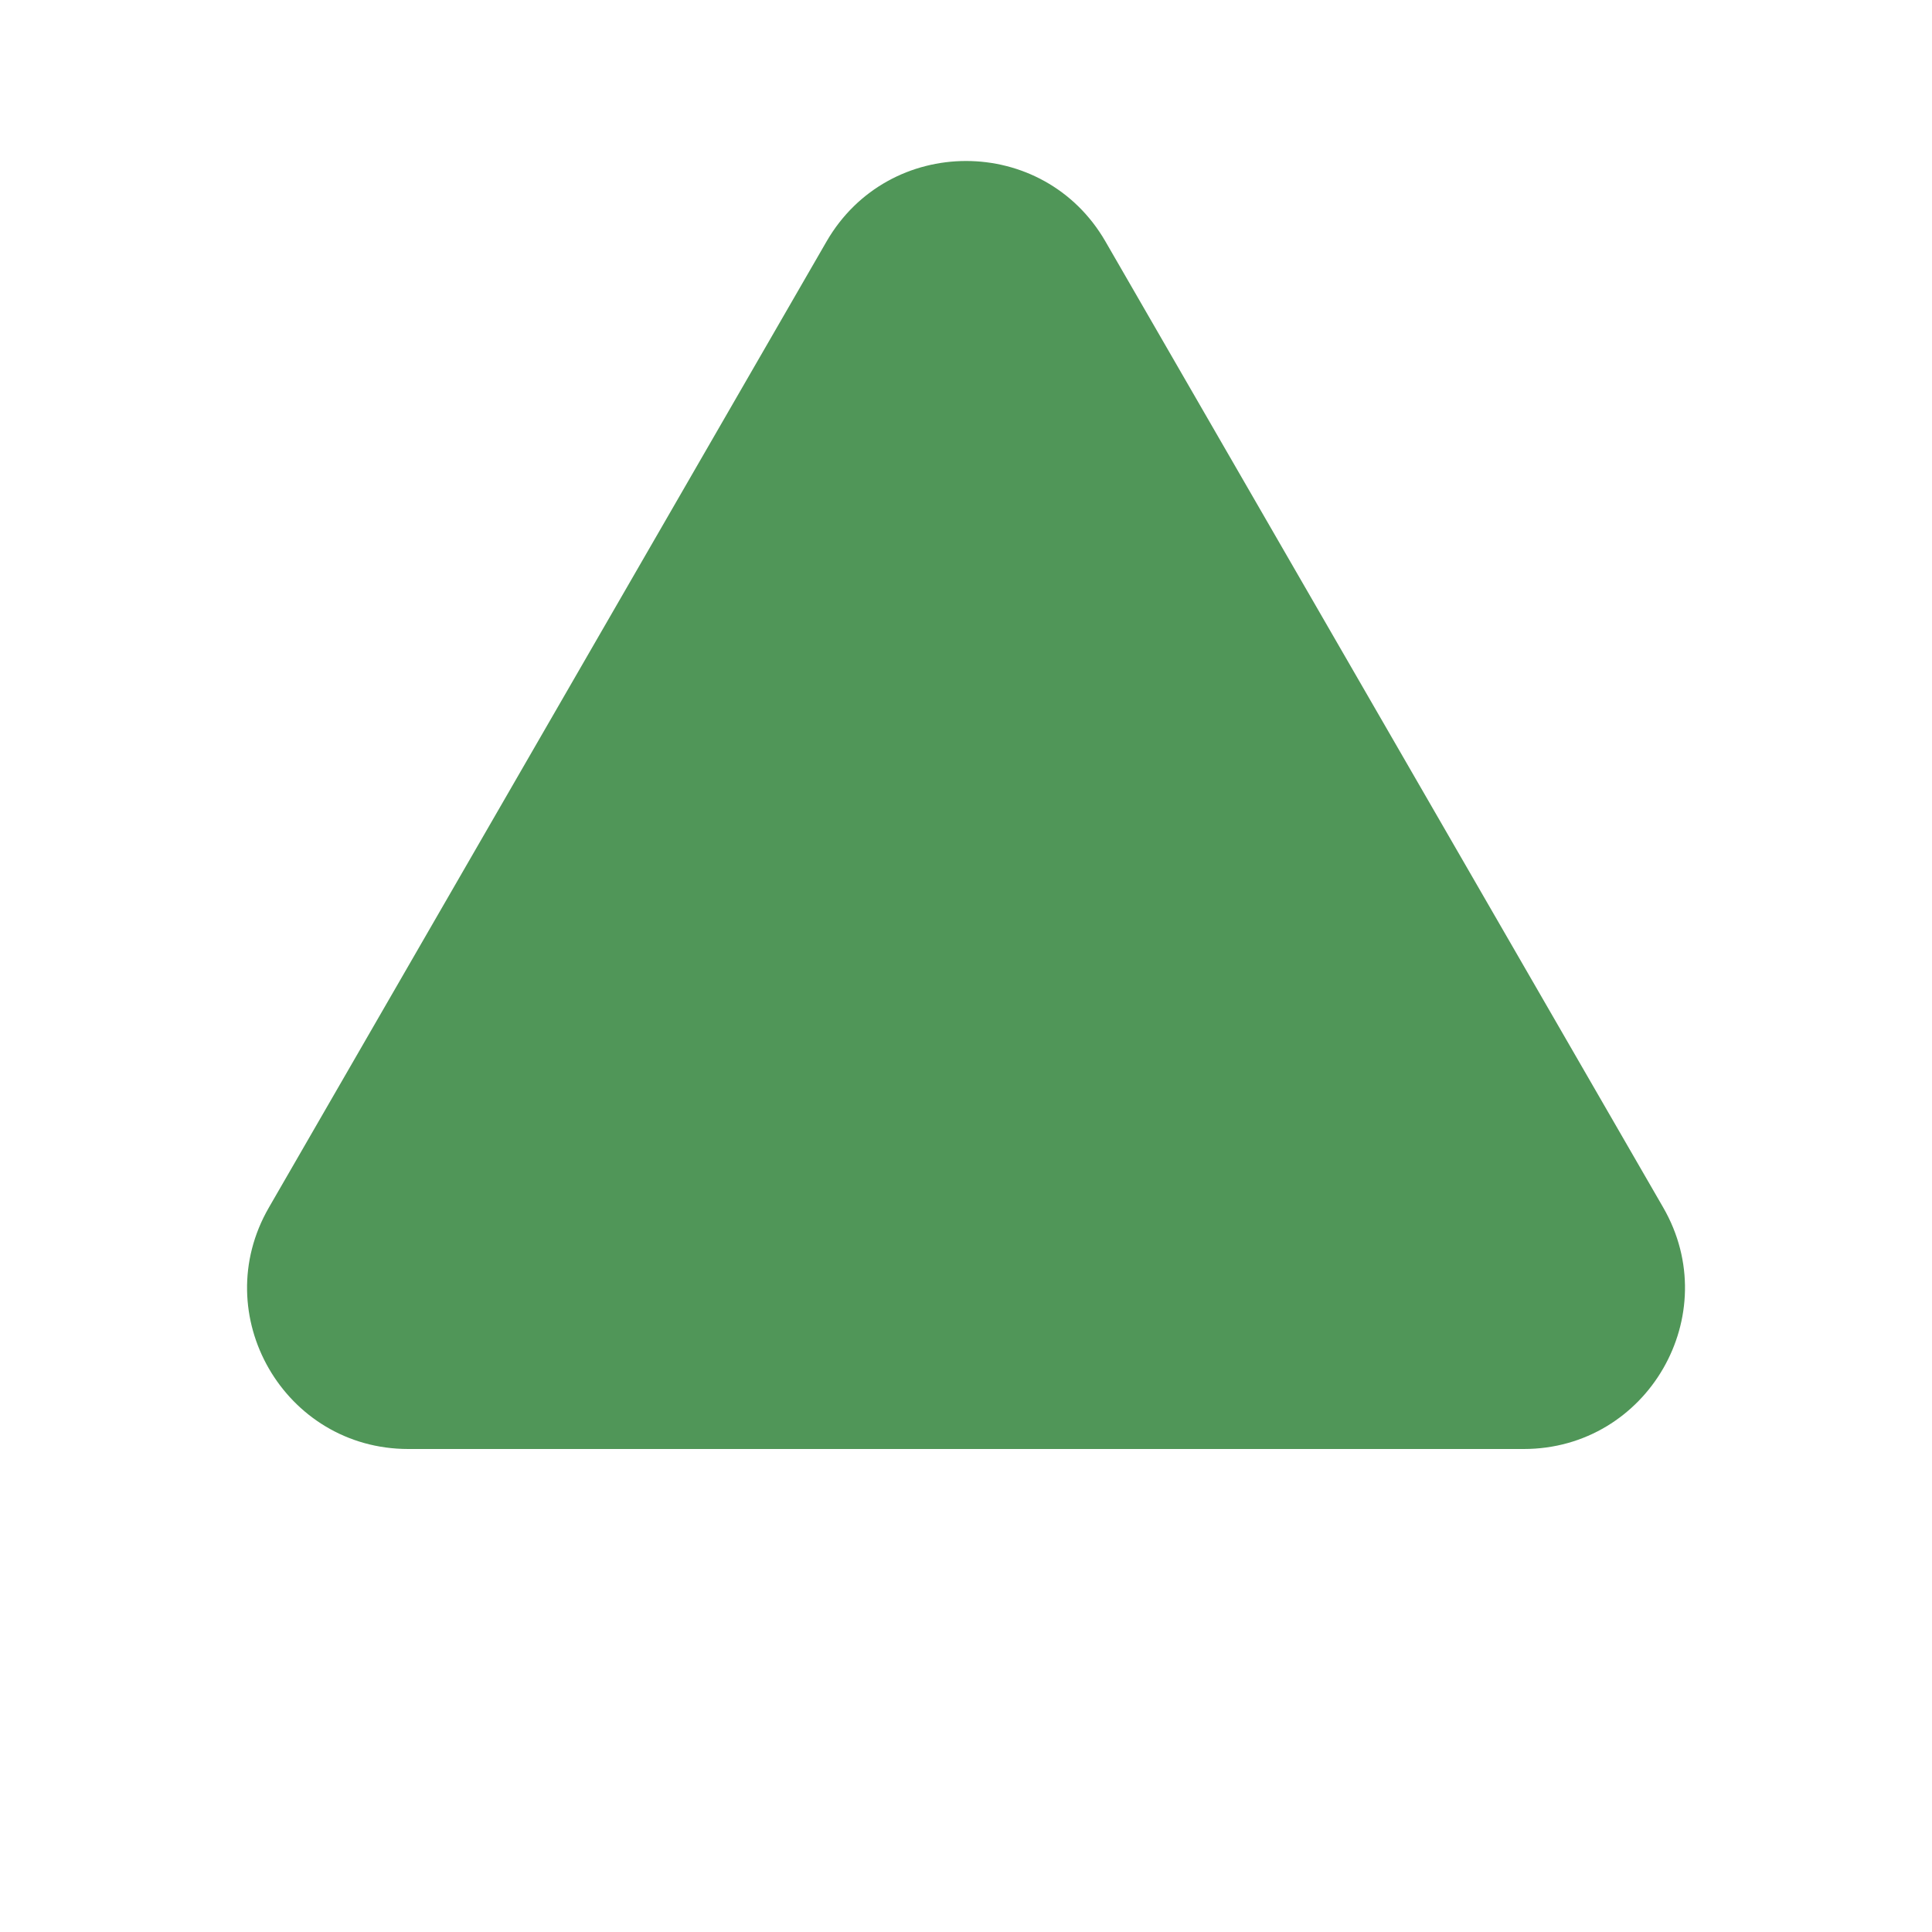
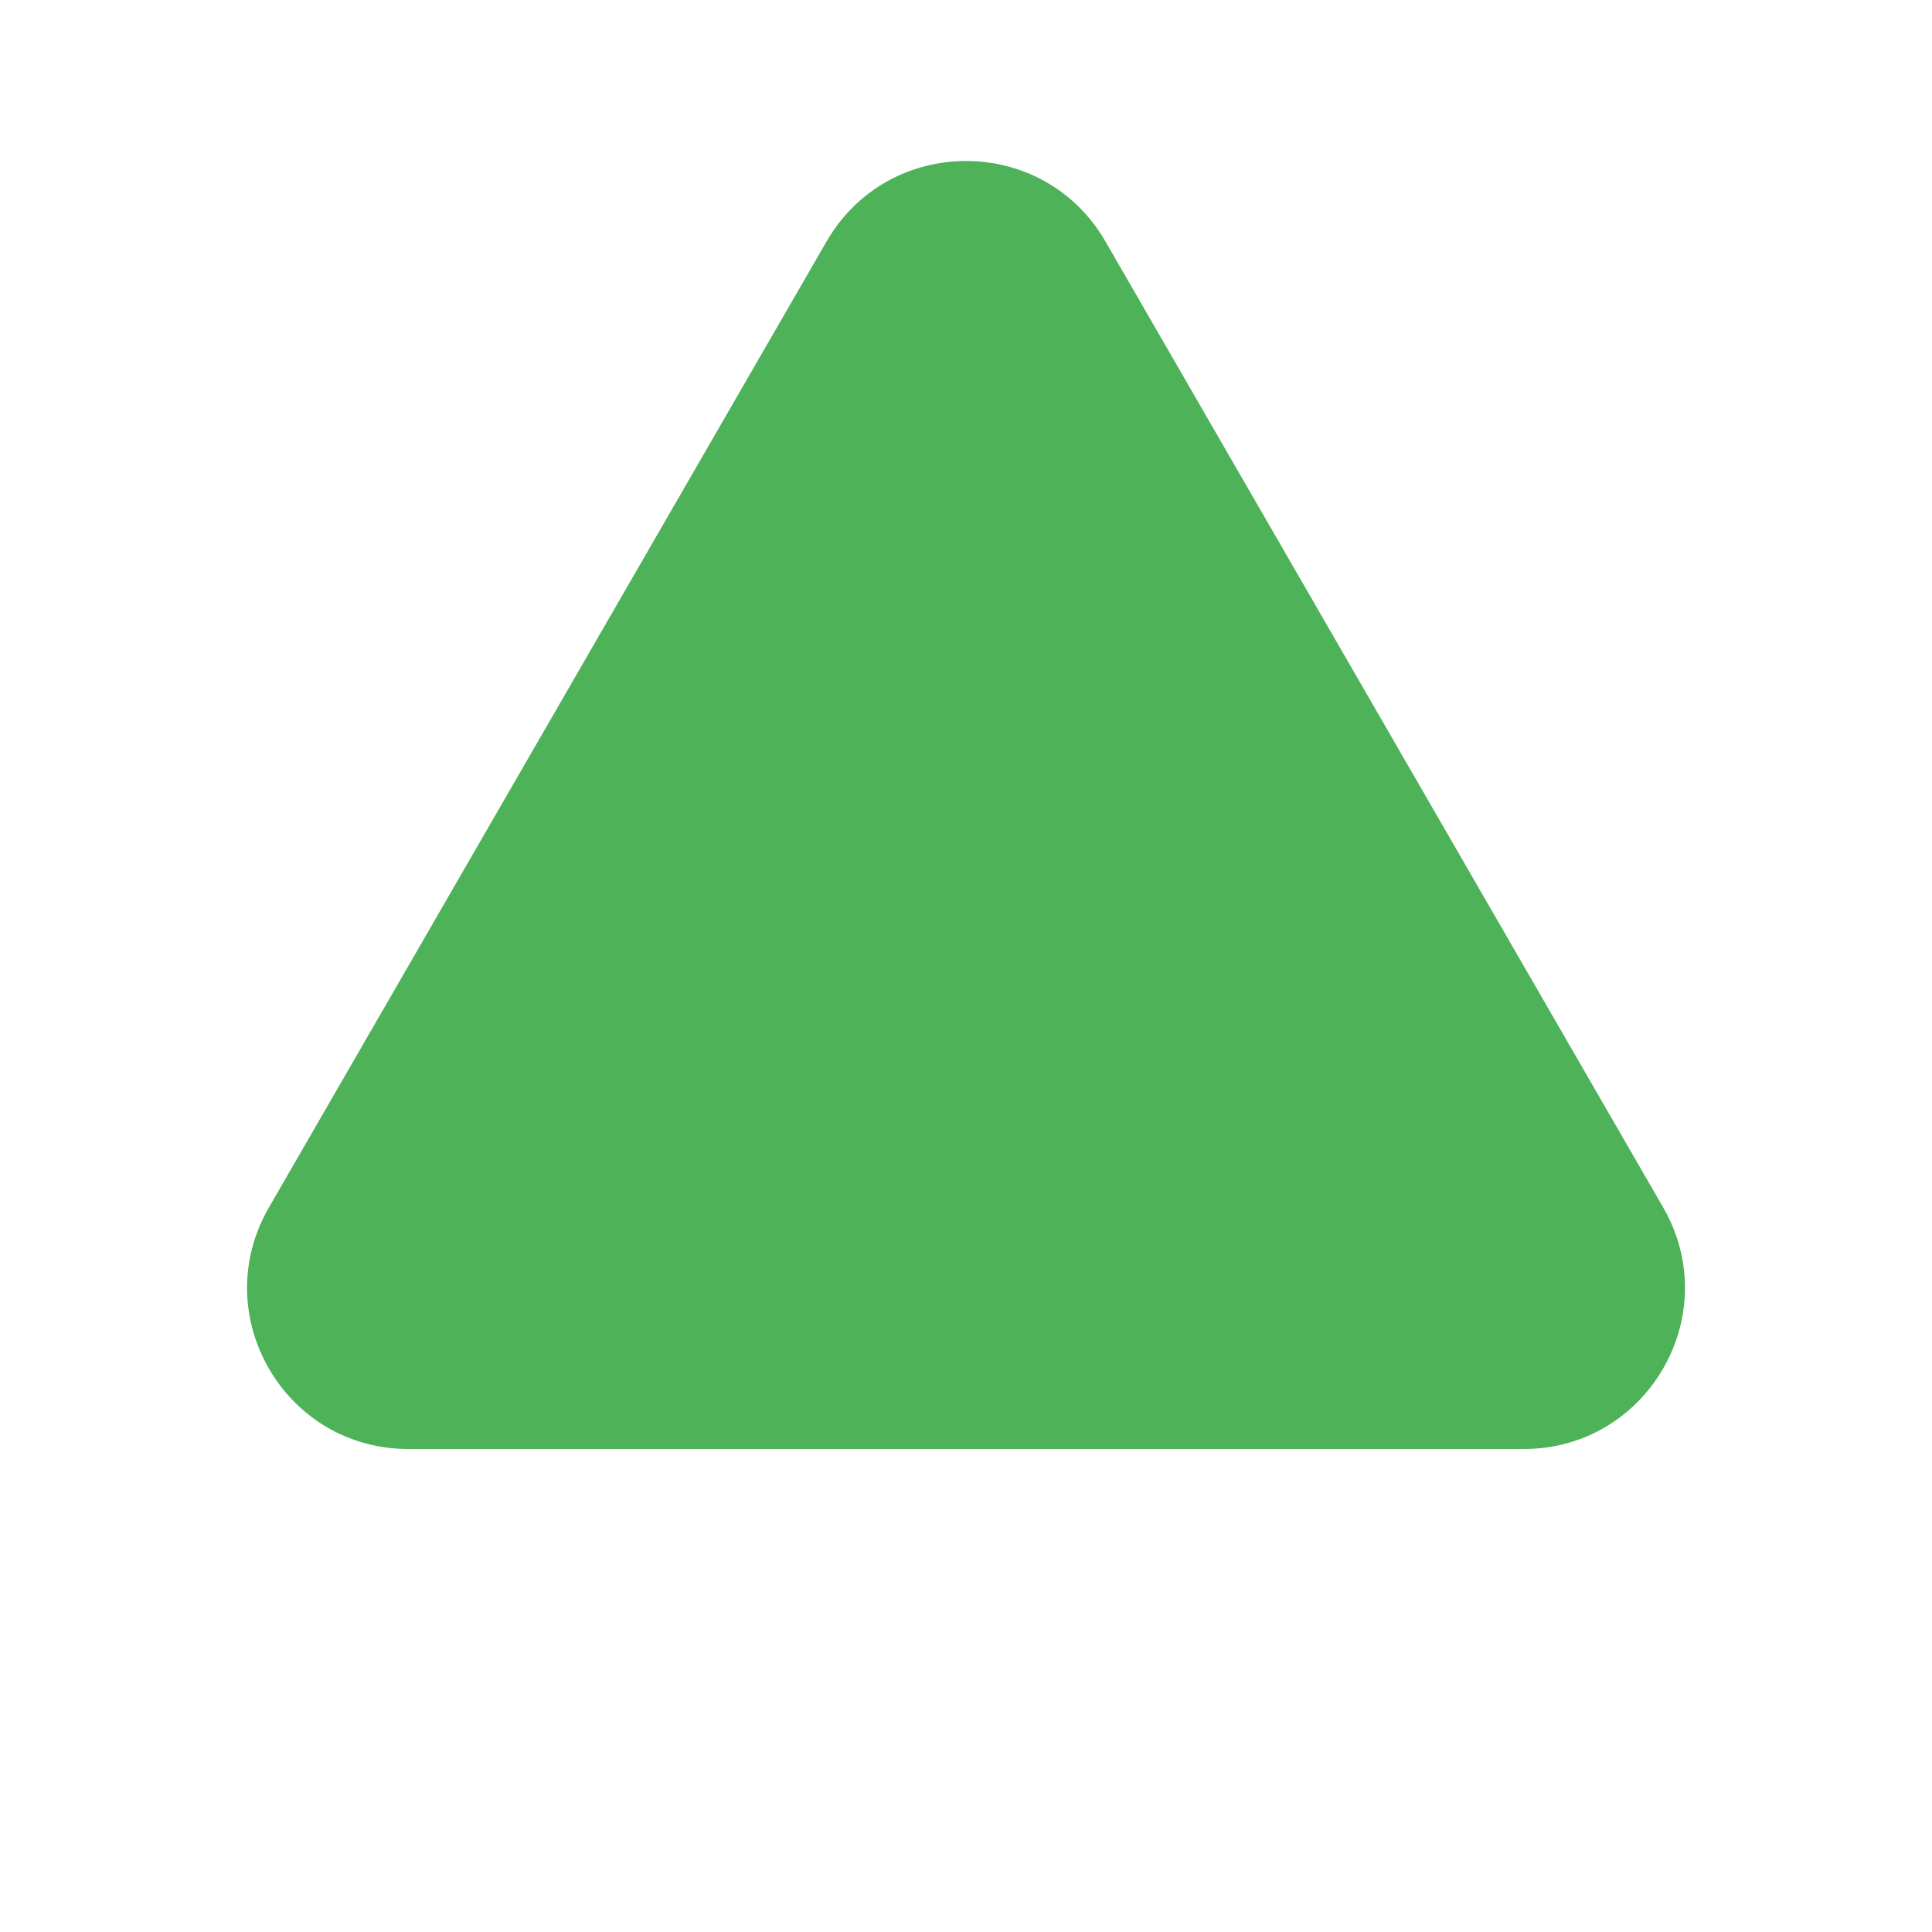
<svg xmlns="http://www.w3.org/2000/svg" width="16" height="16" viewBox="0 0 16 16" fill="none">
-   <path d="M6.845 2C7.359 1.111 8.642 1.111 9.155 2L13.774 10C14.287 10.889 13.645 12 12.619 12H3.381C2.355 12 1.713 10.889 2.227 10L6.845 2Z" fill="#509658" />
+   <path d="M6.845 2C7.359 1.111 8.642 1.111 9.155 2L13.774 10C14.287 10.889 13.645 12 12.619 12H3.381C2.355 12 1.713 10.889 2.227 10L6.845 2Z" fill="#4DB258" />
</svg>
